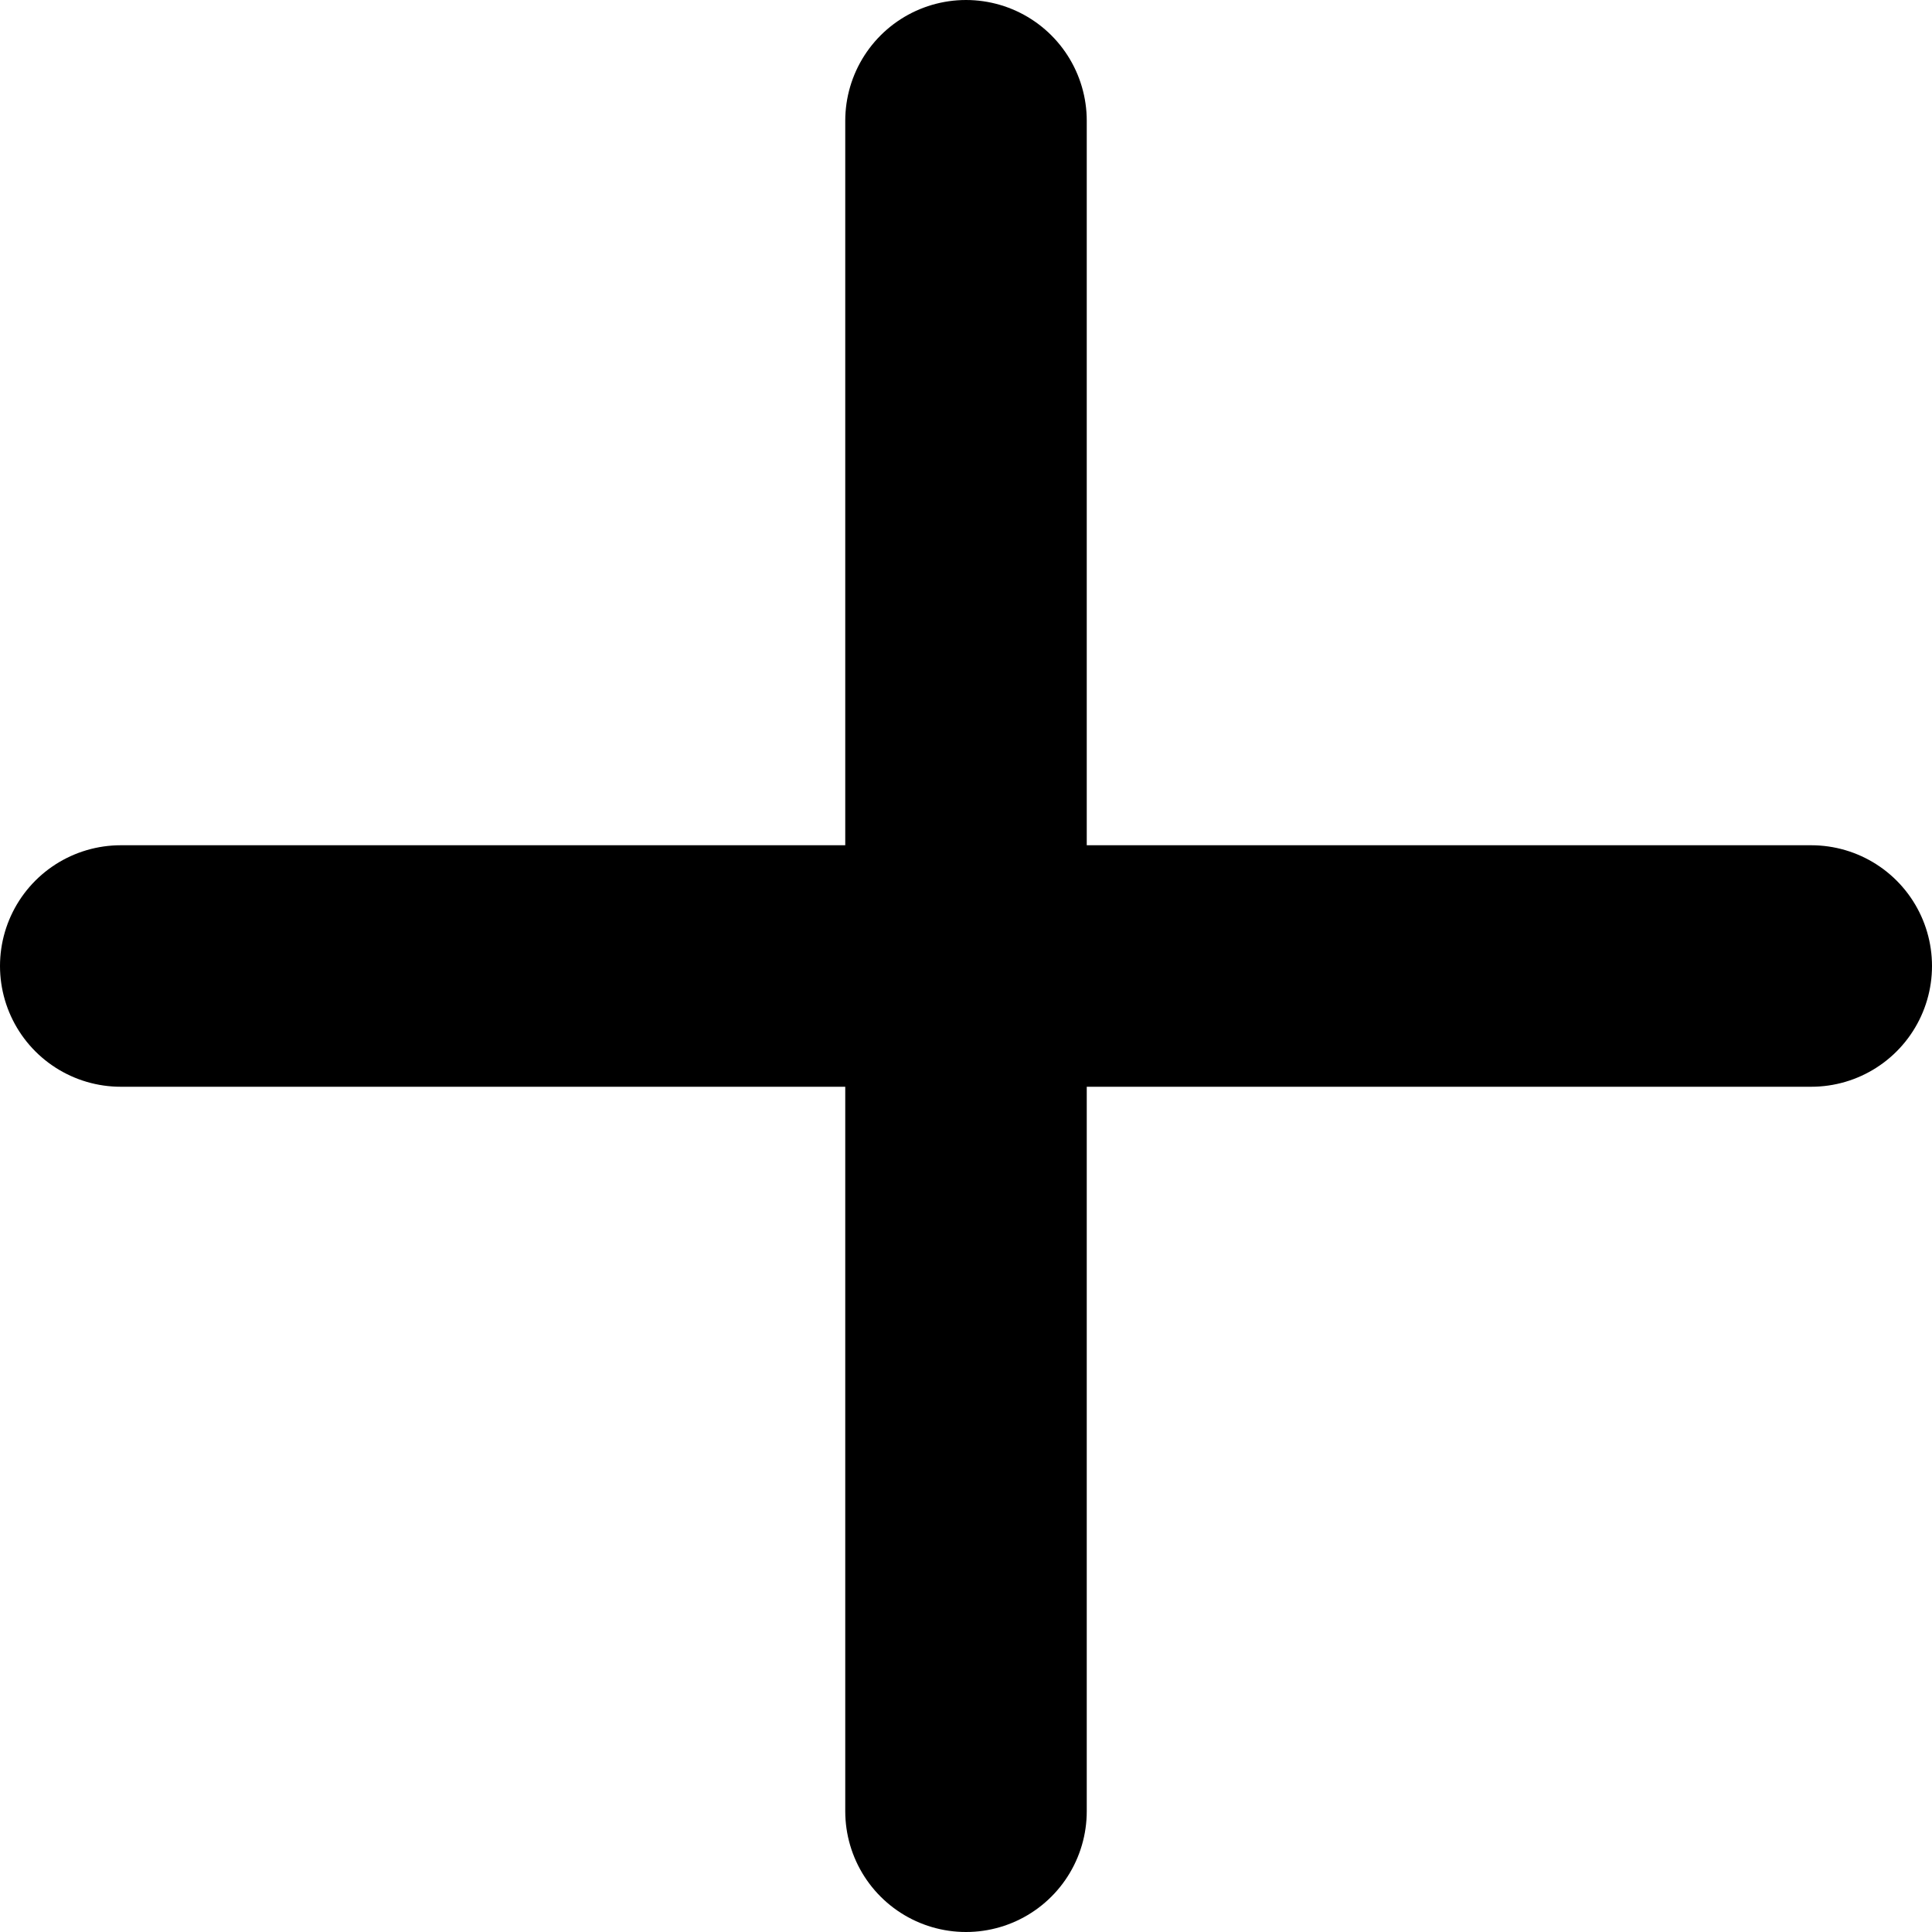
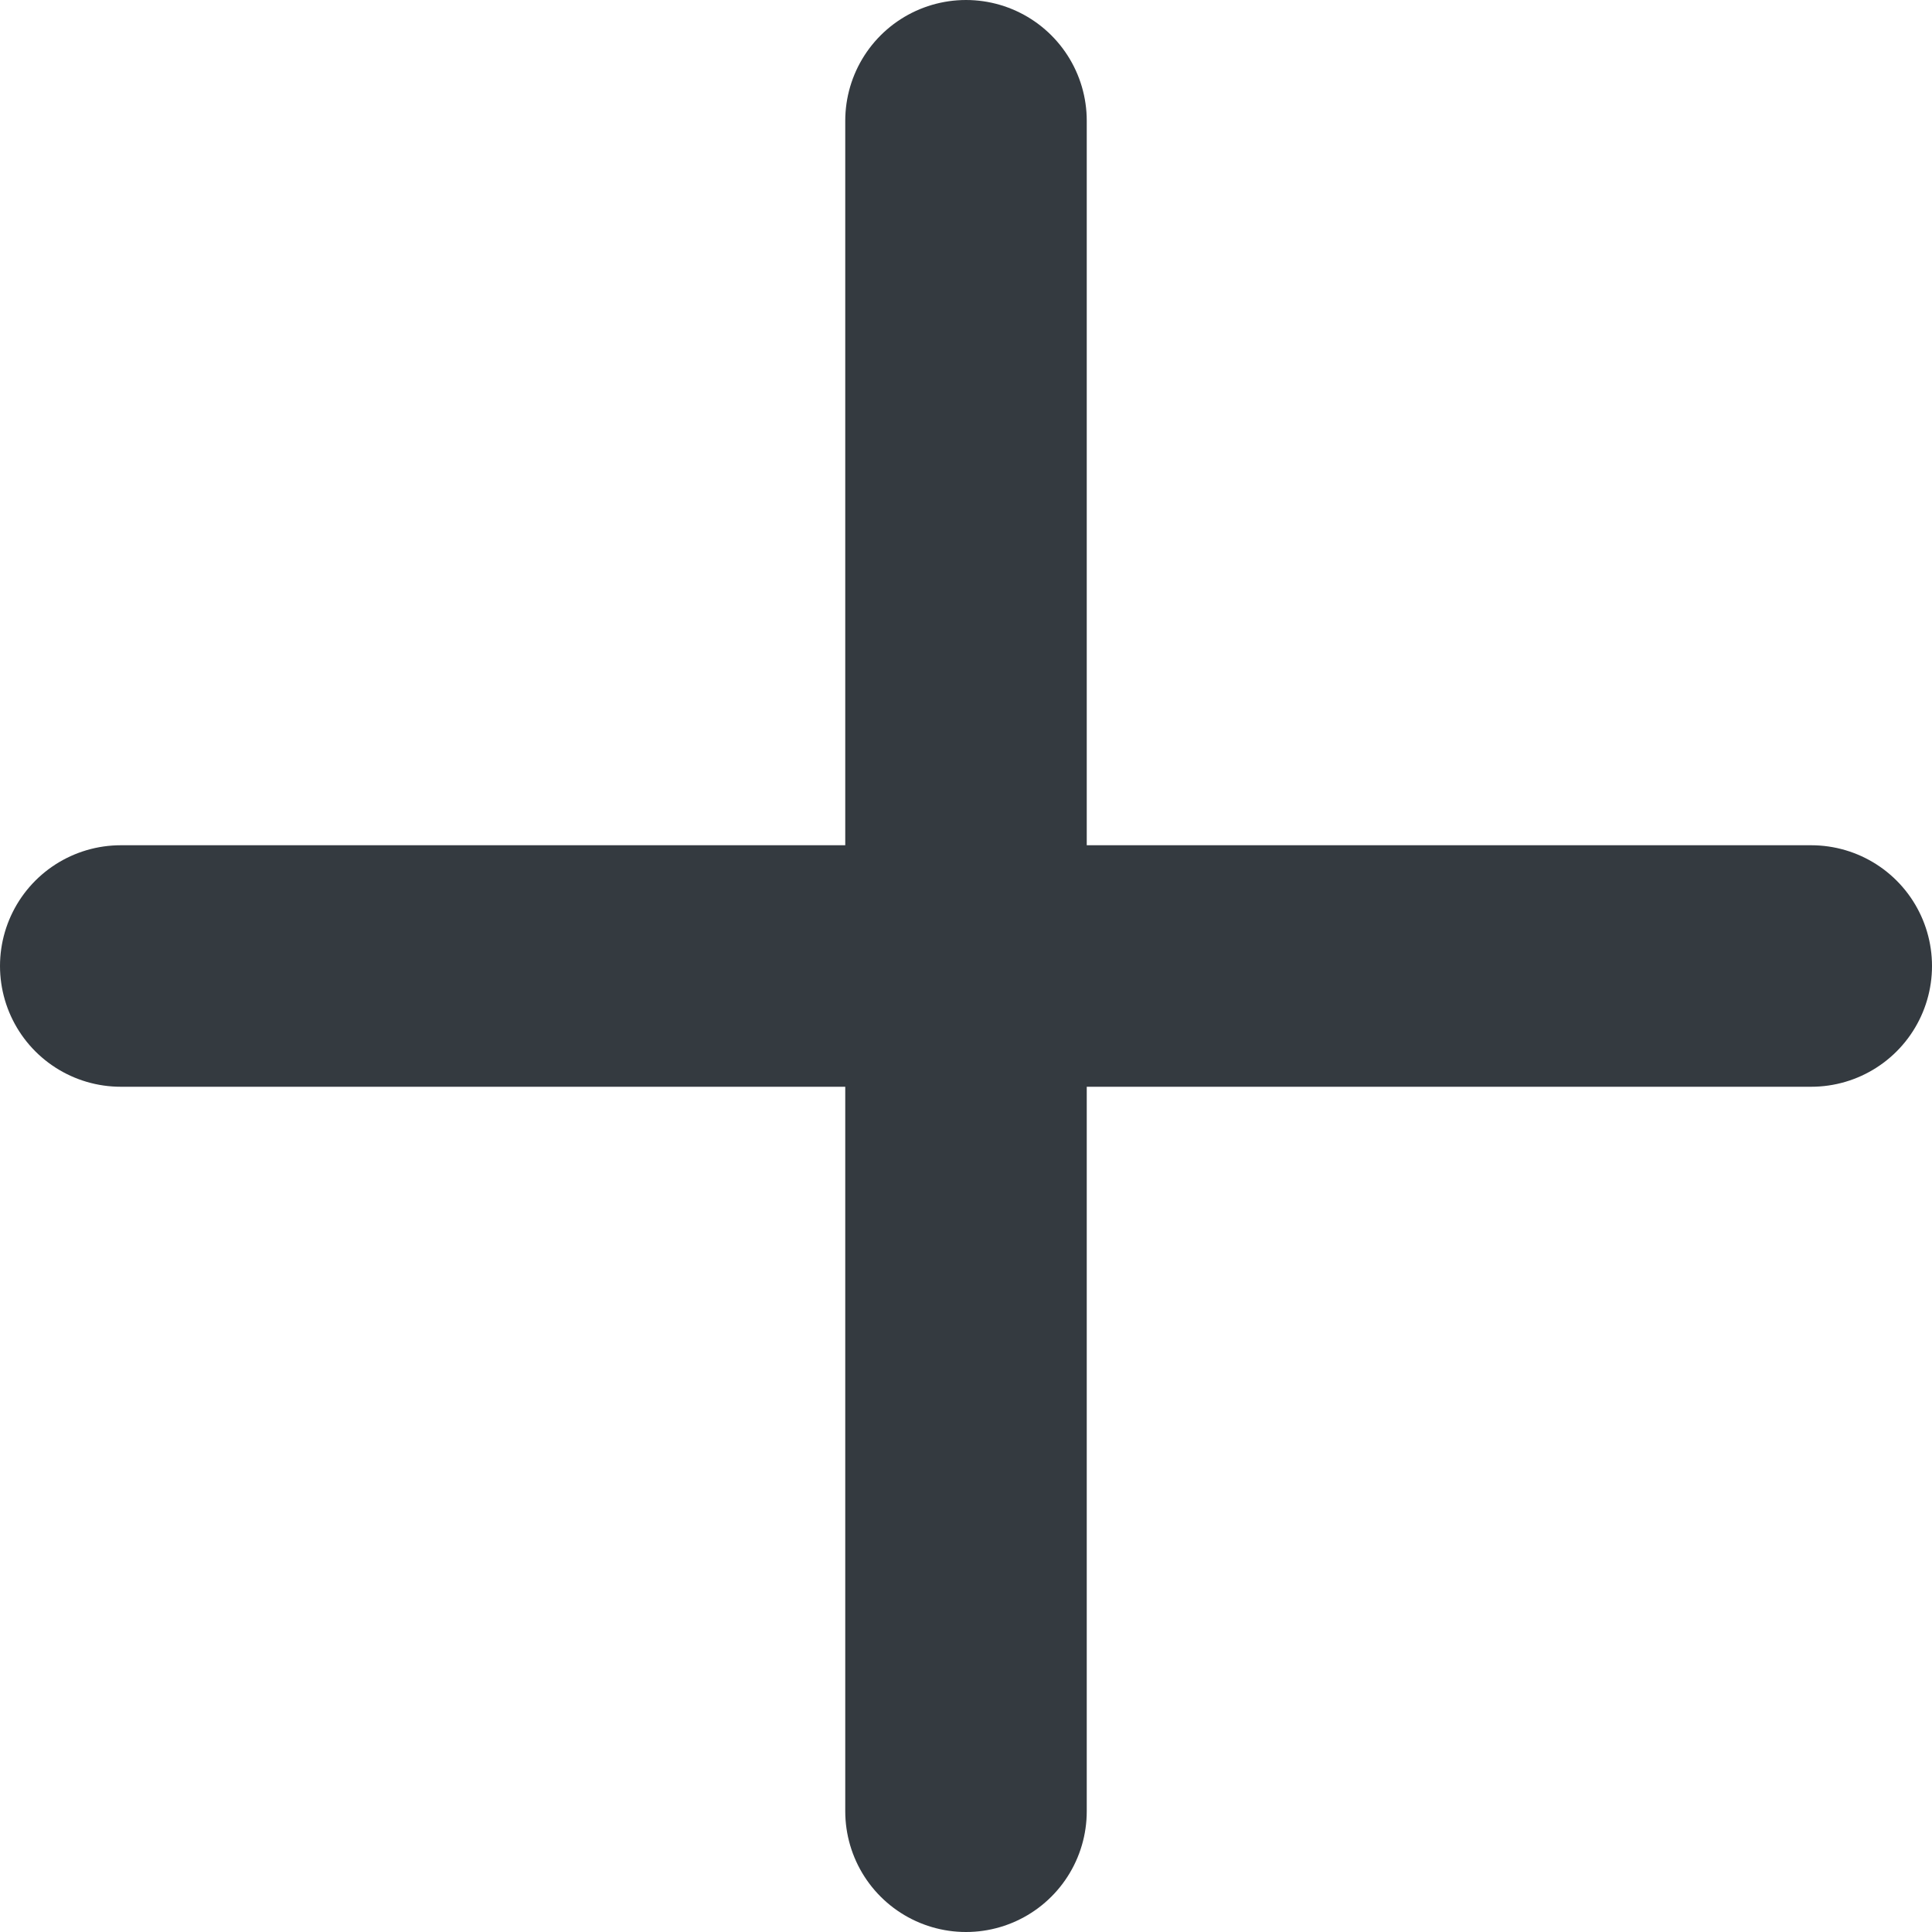
- <svg xmlns="http://www.w3.org/2000/svg" width="16" height="16" viewBox="0 0 16 16" fill="currentColor">
-   <path d="M8 1V8M8 15V8M8 8H1M8 8H15" stroke="currentColor" stroke-width="2" stroke-linecap="round" />
+ <svg xmlns="http://www.w3.org/2000/svg" width="16" height="16" viewBox="0 0 16 16" fill="none">
+   <path d="M8 1V8M8 15V8M8 8H1M8 8H15" stroke="#343A40" stroke-width="2" stroke-linecap="round" />
</svg>
